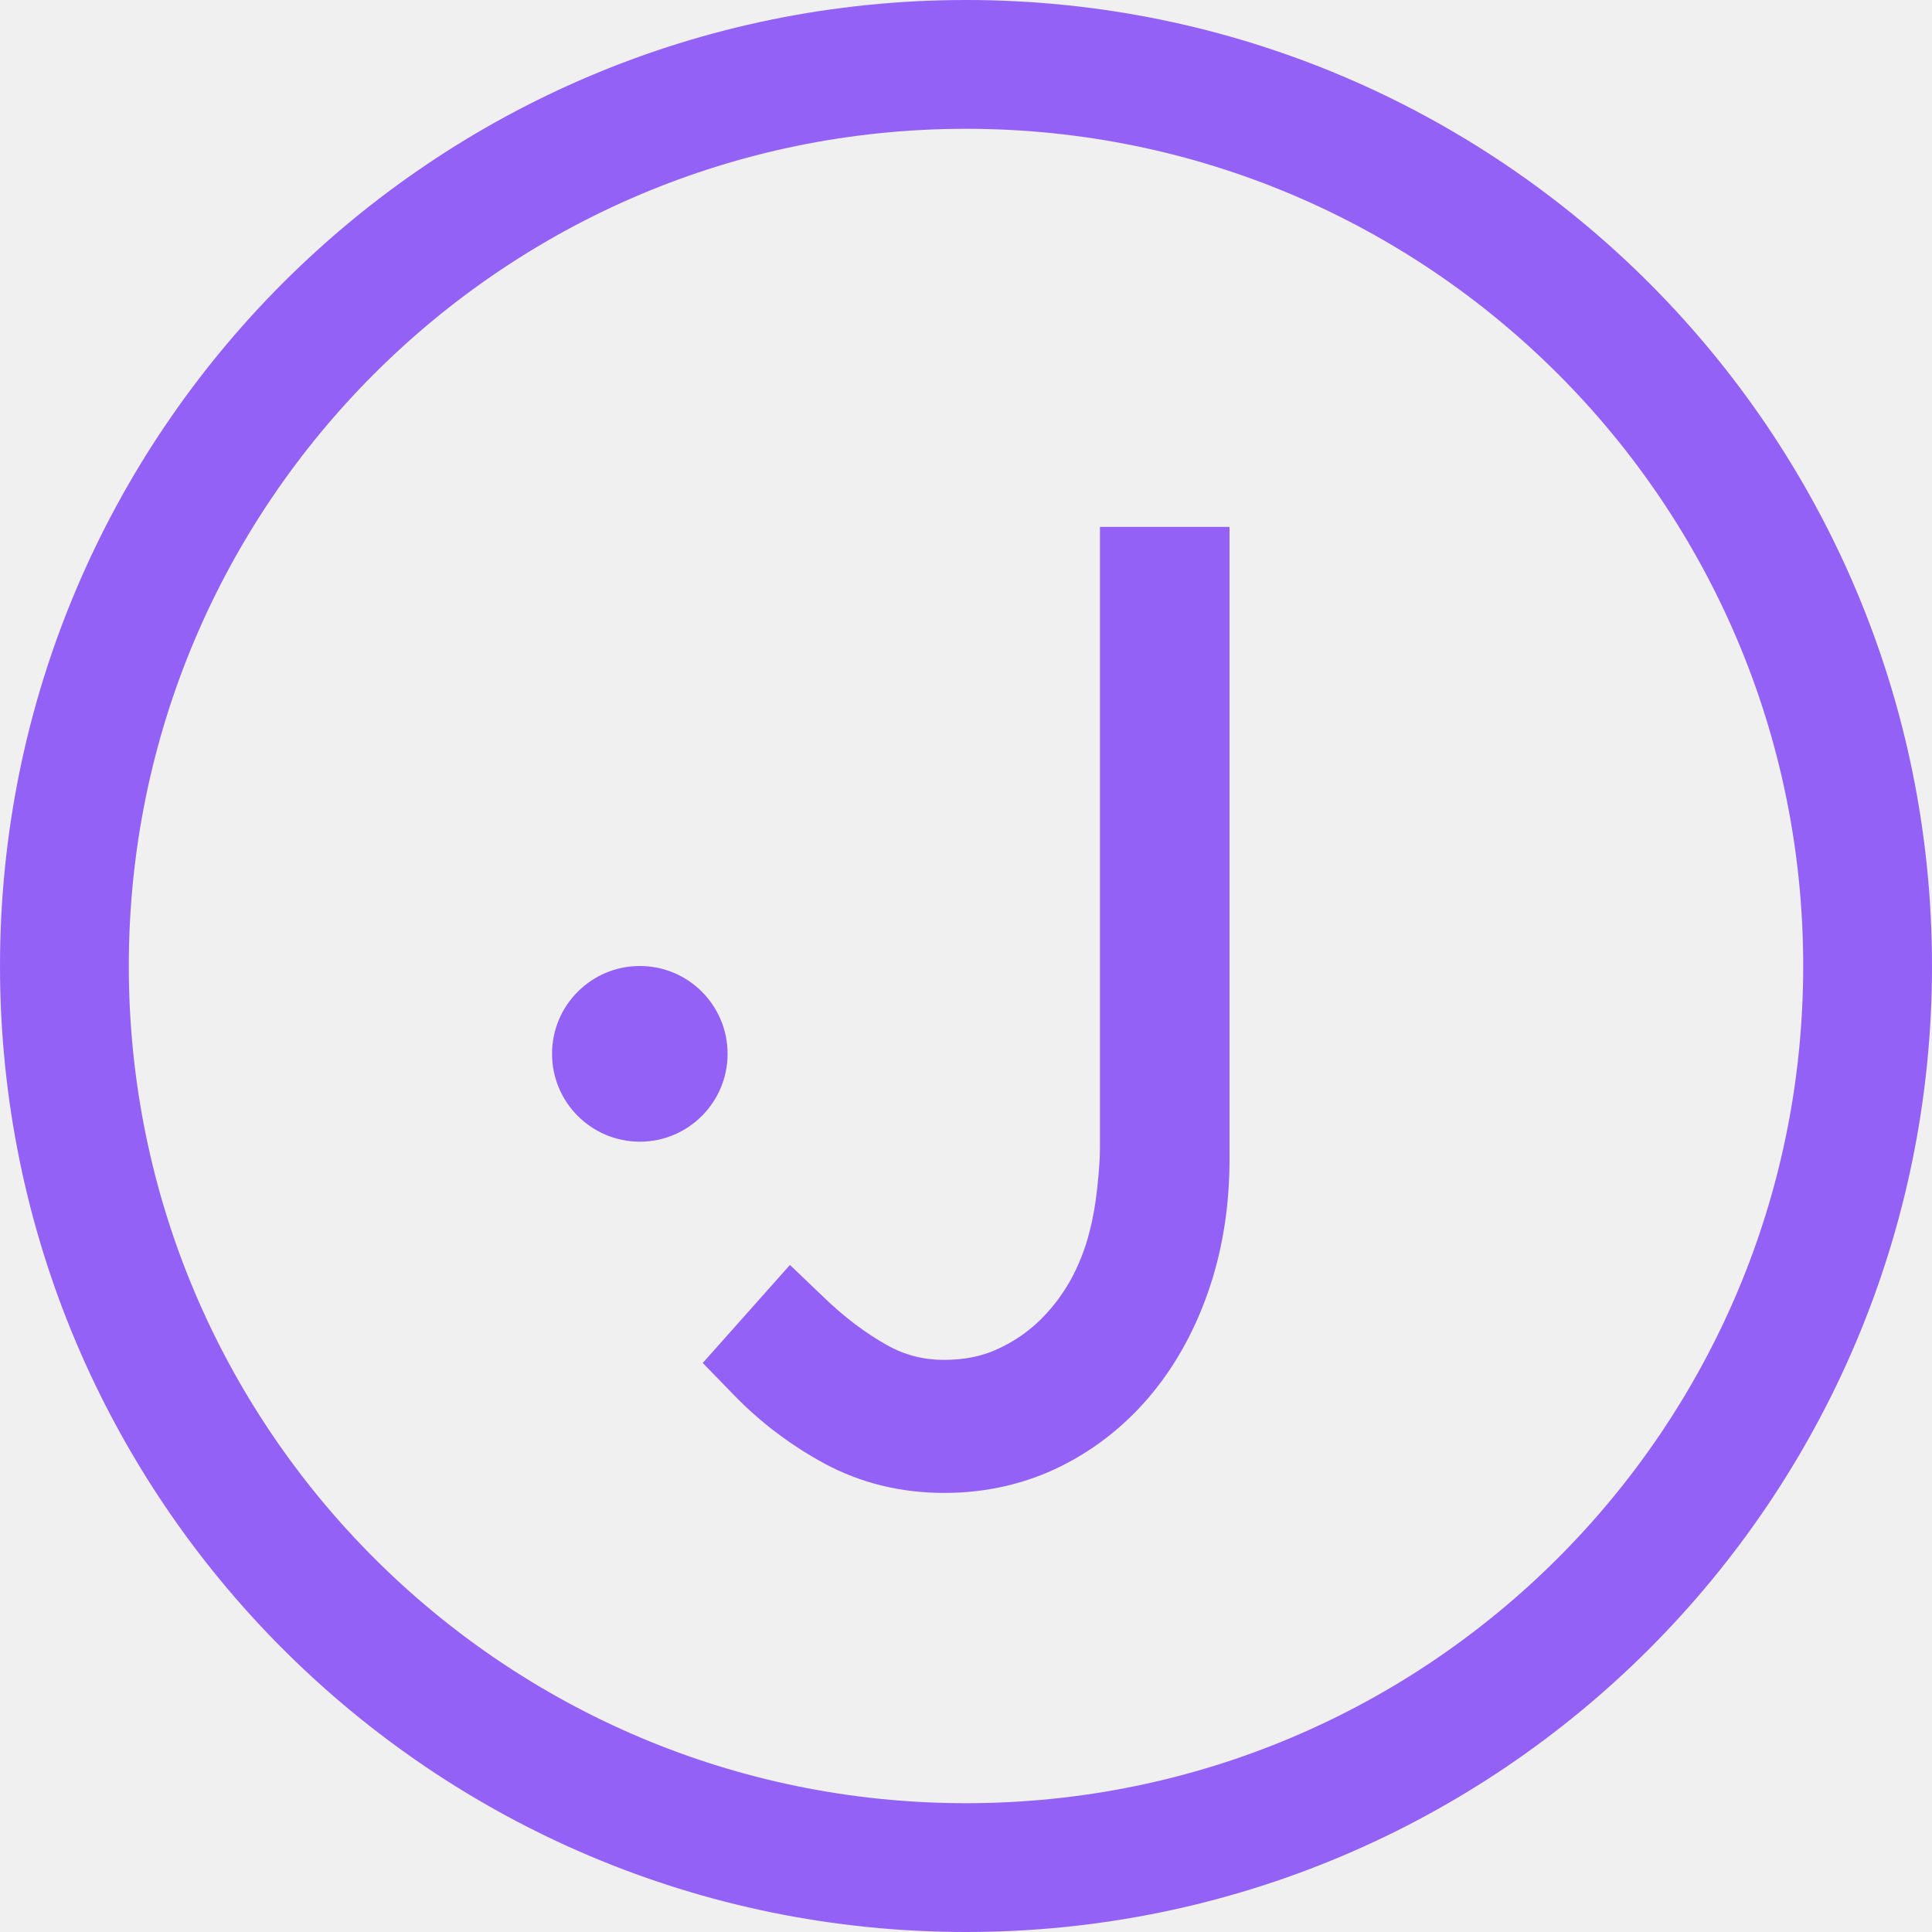
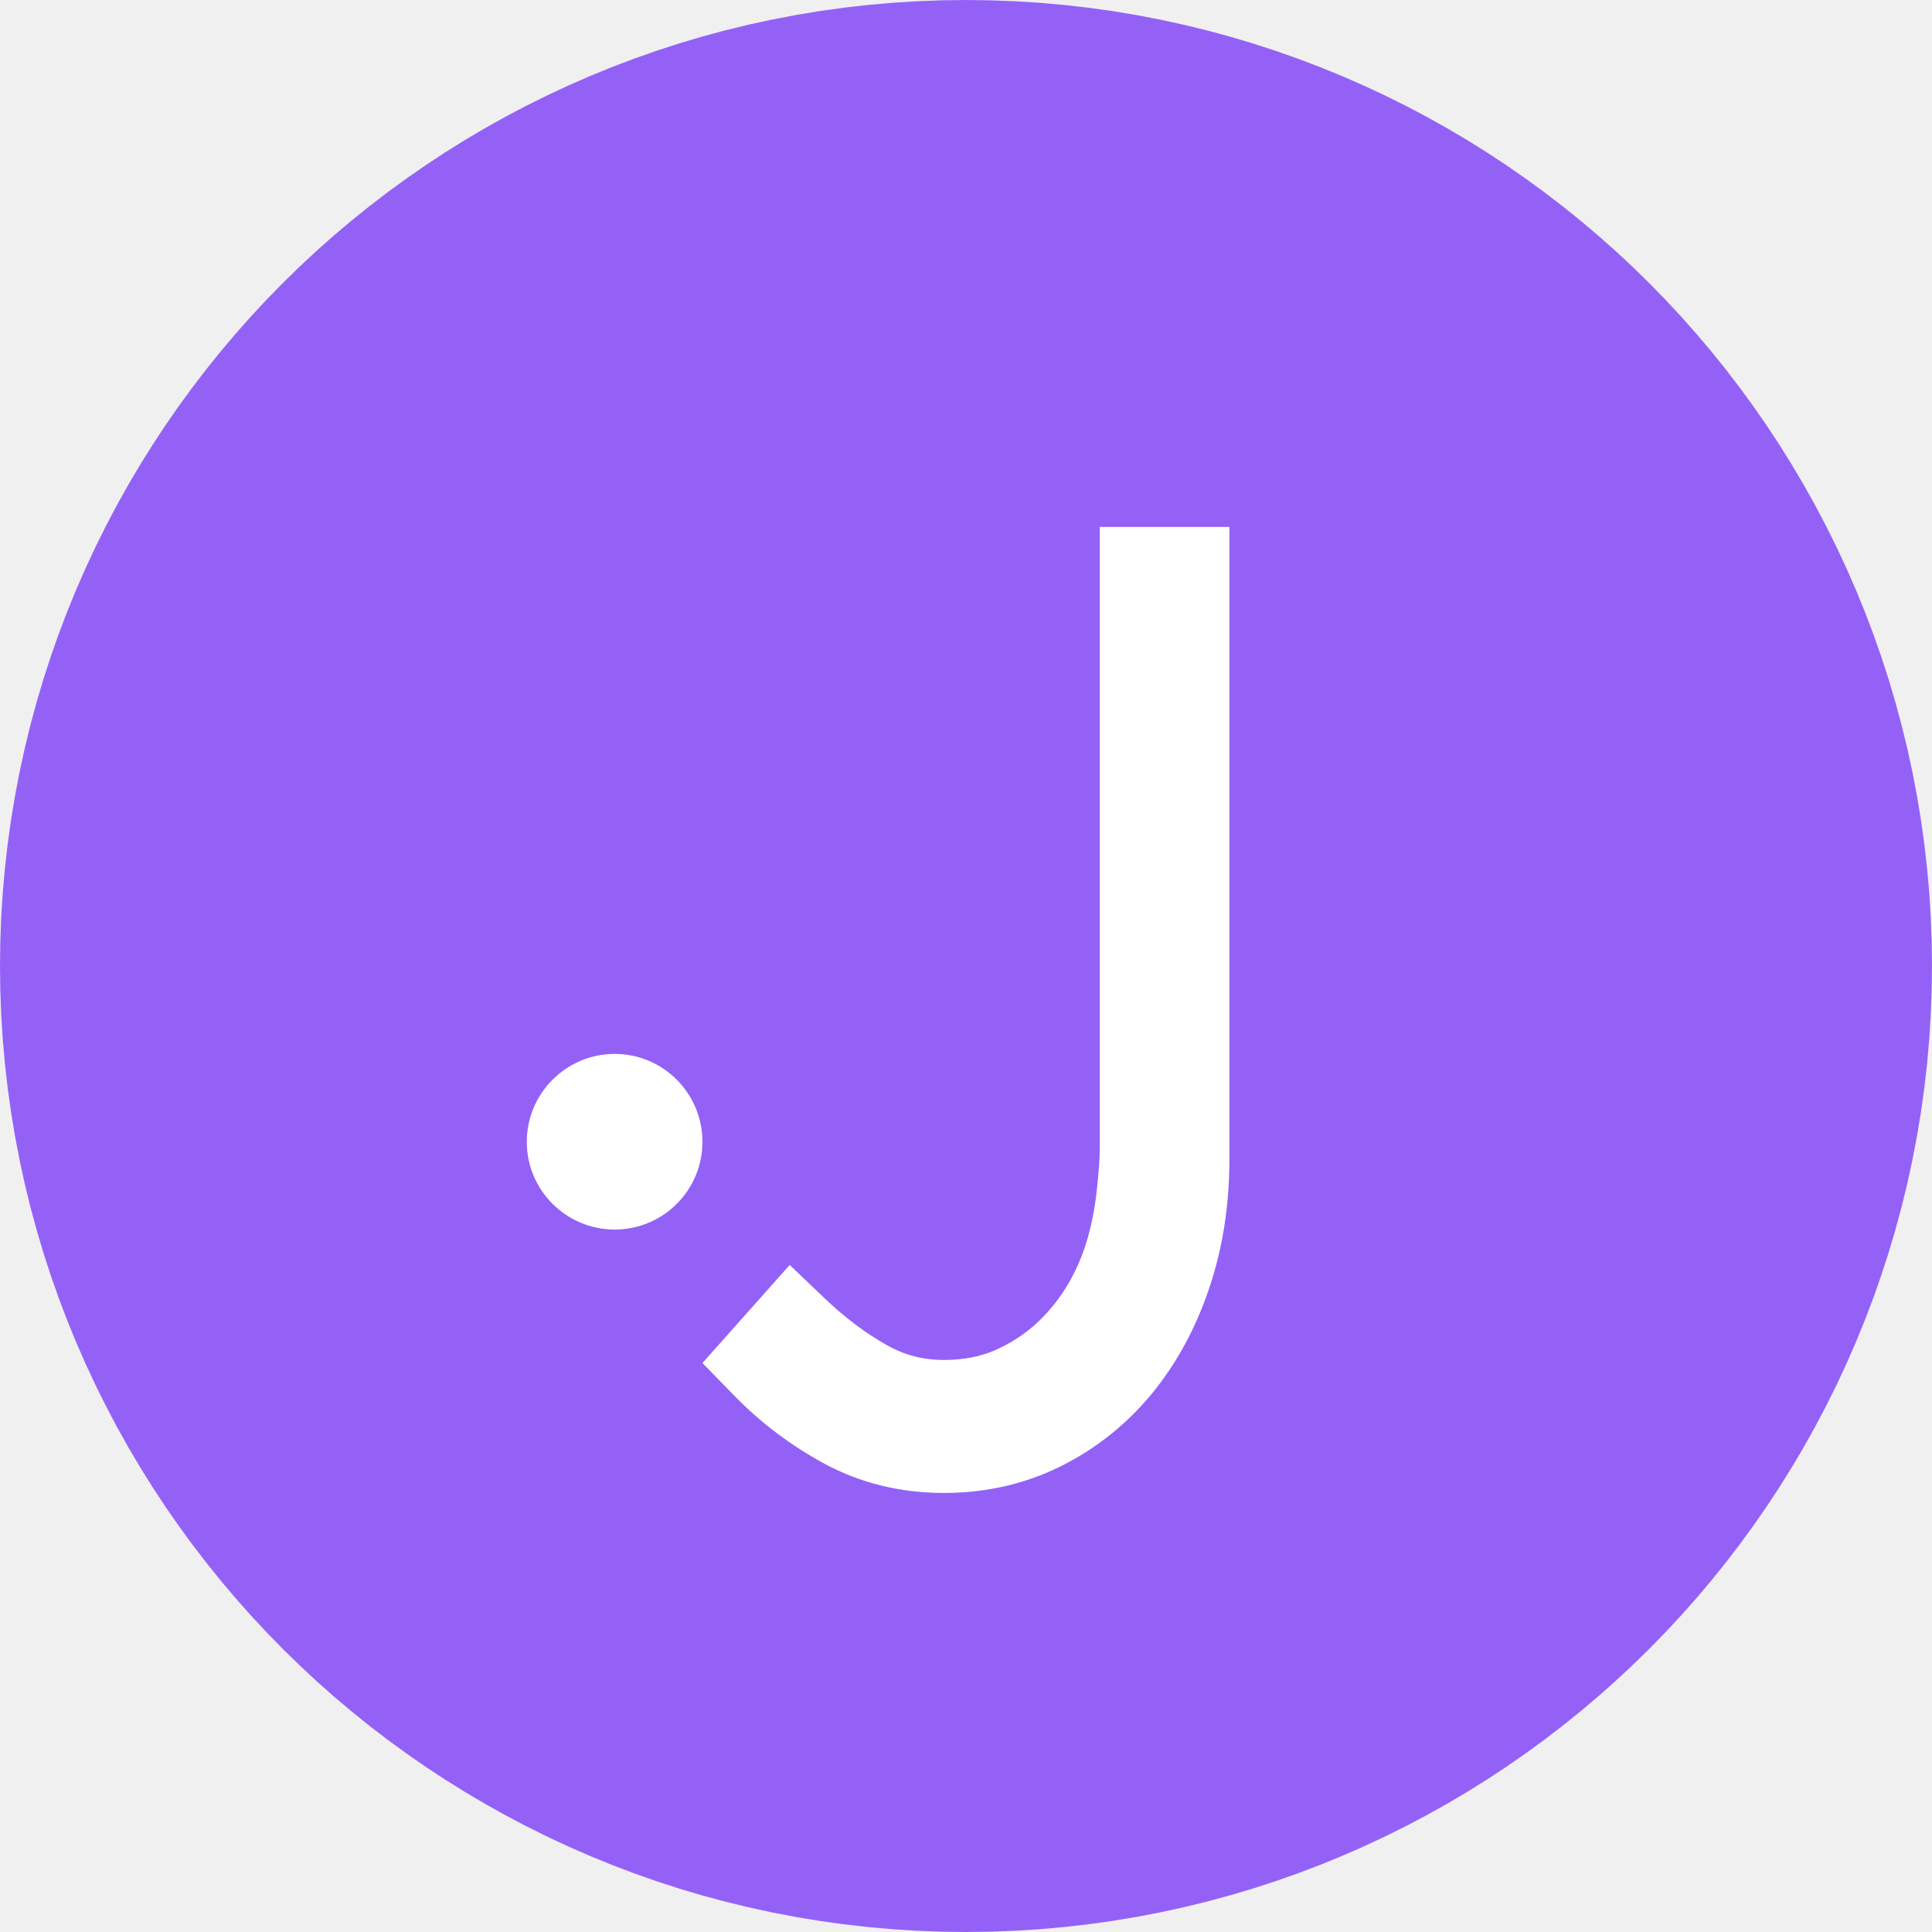
- <svg xmlns="http://www.w3.org/2000/svg" width="15" height="15" viewBox="0 0 15 15" fill="none">
-   <g id="logo">
-     <circle id="Ellipse" cx="7.5" cy="7.5" r="7" stroke="#9461f7" />
-     <path id="Fill 1" fill-rule="evenodd" clip-rule="evenodd" d="M8.54 8.916C8.54 8.99 8.533 9.093 8.519 9.222C8.506 9.345 8.486 9.46 8.459 9.564C8.424 9.701 8.372 9.833 8.303 9.954C8.235 10.072 8.152 10.178 8.054 10.269C7.958 10.358 7.848 10.43 7.725 10.483C7.611 10.533 7.478 10.558 7.33 10.558C7.168 10.558 7.022 10.52 6.884 10.442C6.72 10.35 6.558 10.228 6.402 10.078L6.133 9.821L5.456 10.582L5.702 10.835C5.905 11.044 6.141 11.222 6.401 11.363C6.681 11.514 6.994 11.591 7.33 11.591C7.656 11.591 7.962 11.521 8.239 11.383C8.513 11.246 8.751 11.055 8.947 10.816C9.139 10.582 9.289 10.304 9.393 9.992C9.495 9.685 9.546 9.352 9.546 9.001V4.091H8.54V8.916" fill="#9461f7" />
-     <path id="Fill 7" fill-rule="evenodd" clip-rule="evenodd" d="M5.649 8.182C5.649 8.558 5.344 8.864 4.968 8.864C4.591 8.864 4.286 8.558 4.286 8.182C4.286 7.805 4.591 7.5 4.968 7.5C5.344 7.5 5.649 7.805 5.649 8.182" fill="#9461f7" />
-   </g>
+ <svg xmlns="http://www.w3.org/2000/svg" width="12" height="12" viewBox="0 0 12 12" fill="none">
+   <circle cx="6" cy="6" r="3" stroke="#9461F7" stroke-width="6" />
+   <path fill-rule="evenodd" clip-rule="evenodd" d="M6.831 7.133C6.831 7.192 6.825 7.275 6.814 7.378C6.804 7.477 6.788 7.568 6.766 7.651C6.739 7.761 6.696 7.867 6.641 7.964C6.587 8.058 6.52 8.143 6.442 8.216C6.365 8.287 6.277 8.344 6.179 8.387C6.087 8.427 5.981 8.447 5.863 8.447C5.734 8.447 5.617 8.417 5.507 8.354C5.375 8.28 5.245 8.182 5.121 8.063L4.905 7.857L4.363 8.466L4.56 8.668C4.723 8.836 4.912 8.978 5.12 9.091C5.344 9.212 5.594 9.273 5.863 9.273C6.124 9.273 6.369 9.217 6.591 9.106C6.809 8.997 7 8.845 7.157 8.653C7.31 8.466 7.43 8.244 7.513 7.994C7.595 7.749 7.636 7.482 7.636 7.202V3.273H6.831V7.133" fill="white" />
+   <path fill-rule="evenodd" clip-rule="evenodd" d="M4.363 7.092C4.363 7.393 4.119 7.637 3.818 7.637C3.517 7.637 3.272 7.393 3.272 7.092C3.272 6.791 3.517 6.546 3.818 6.546C4.119 6.546 4.363 6.791 4.363 7.092" fill="white" />
</svg>
